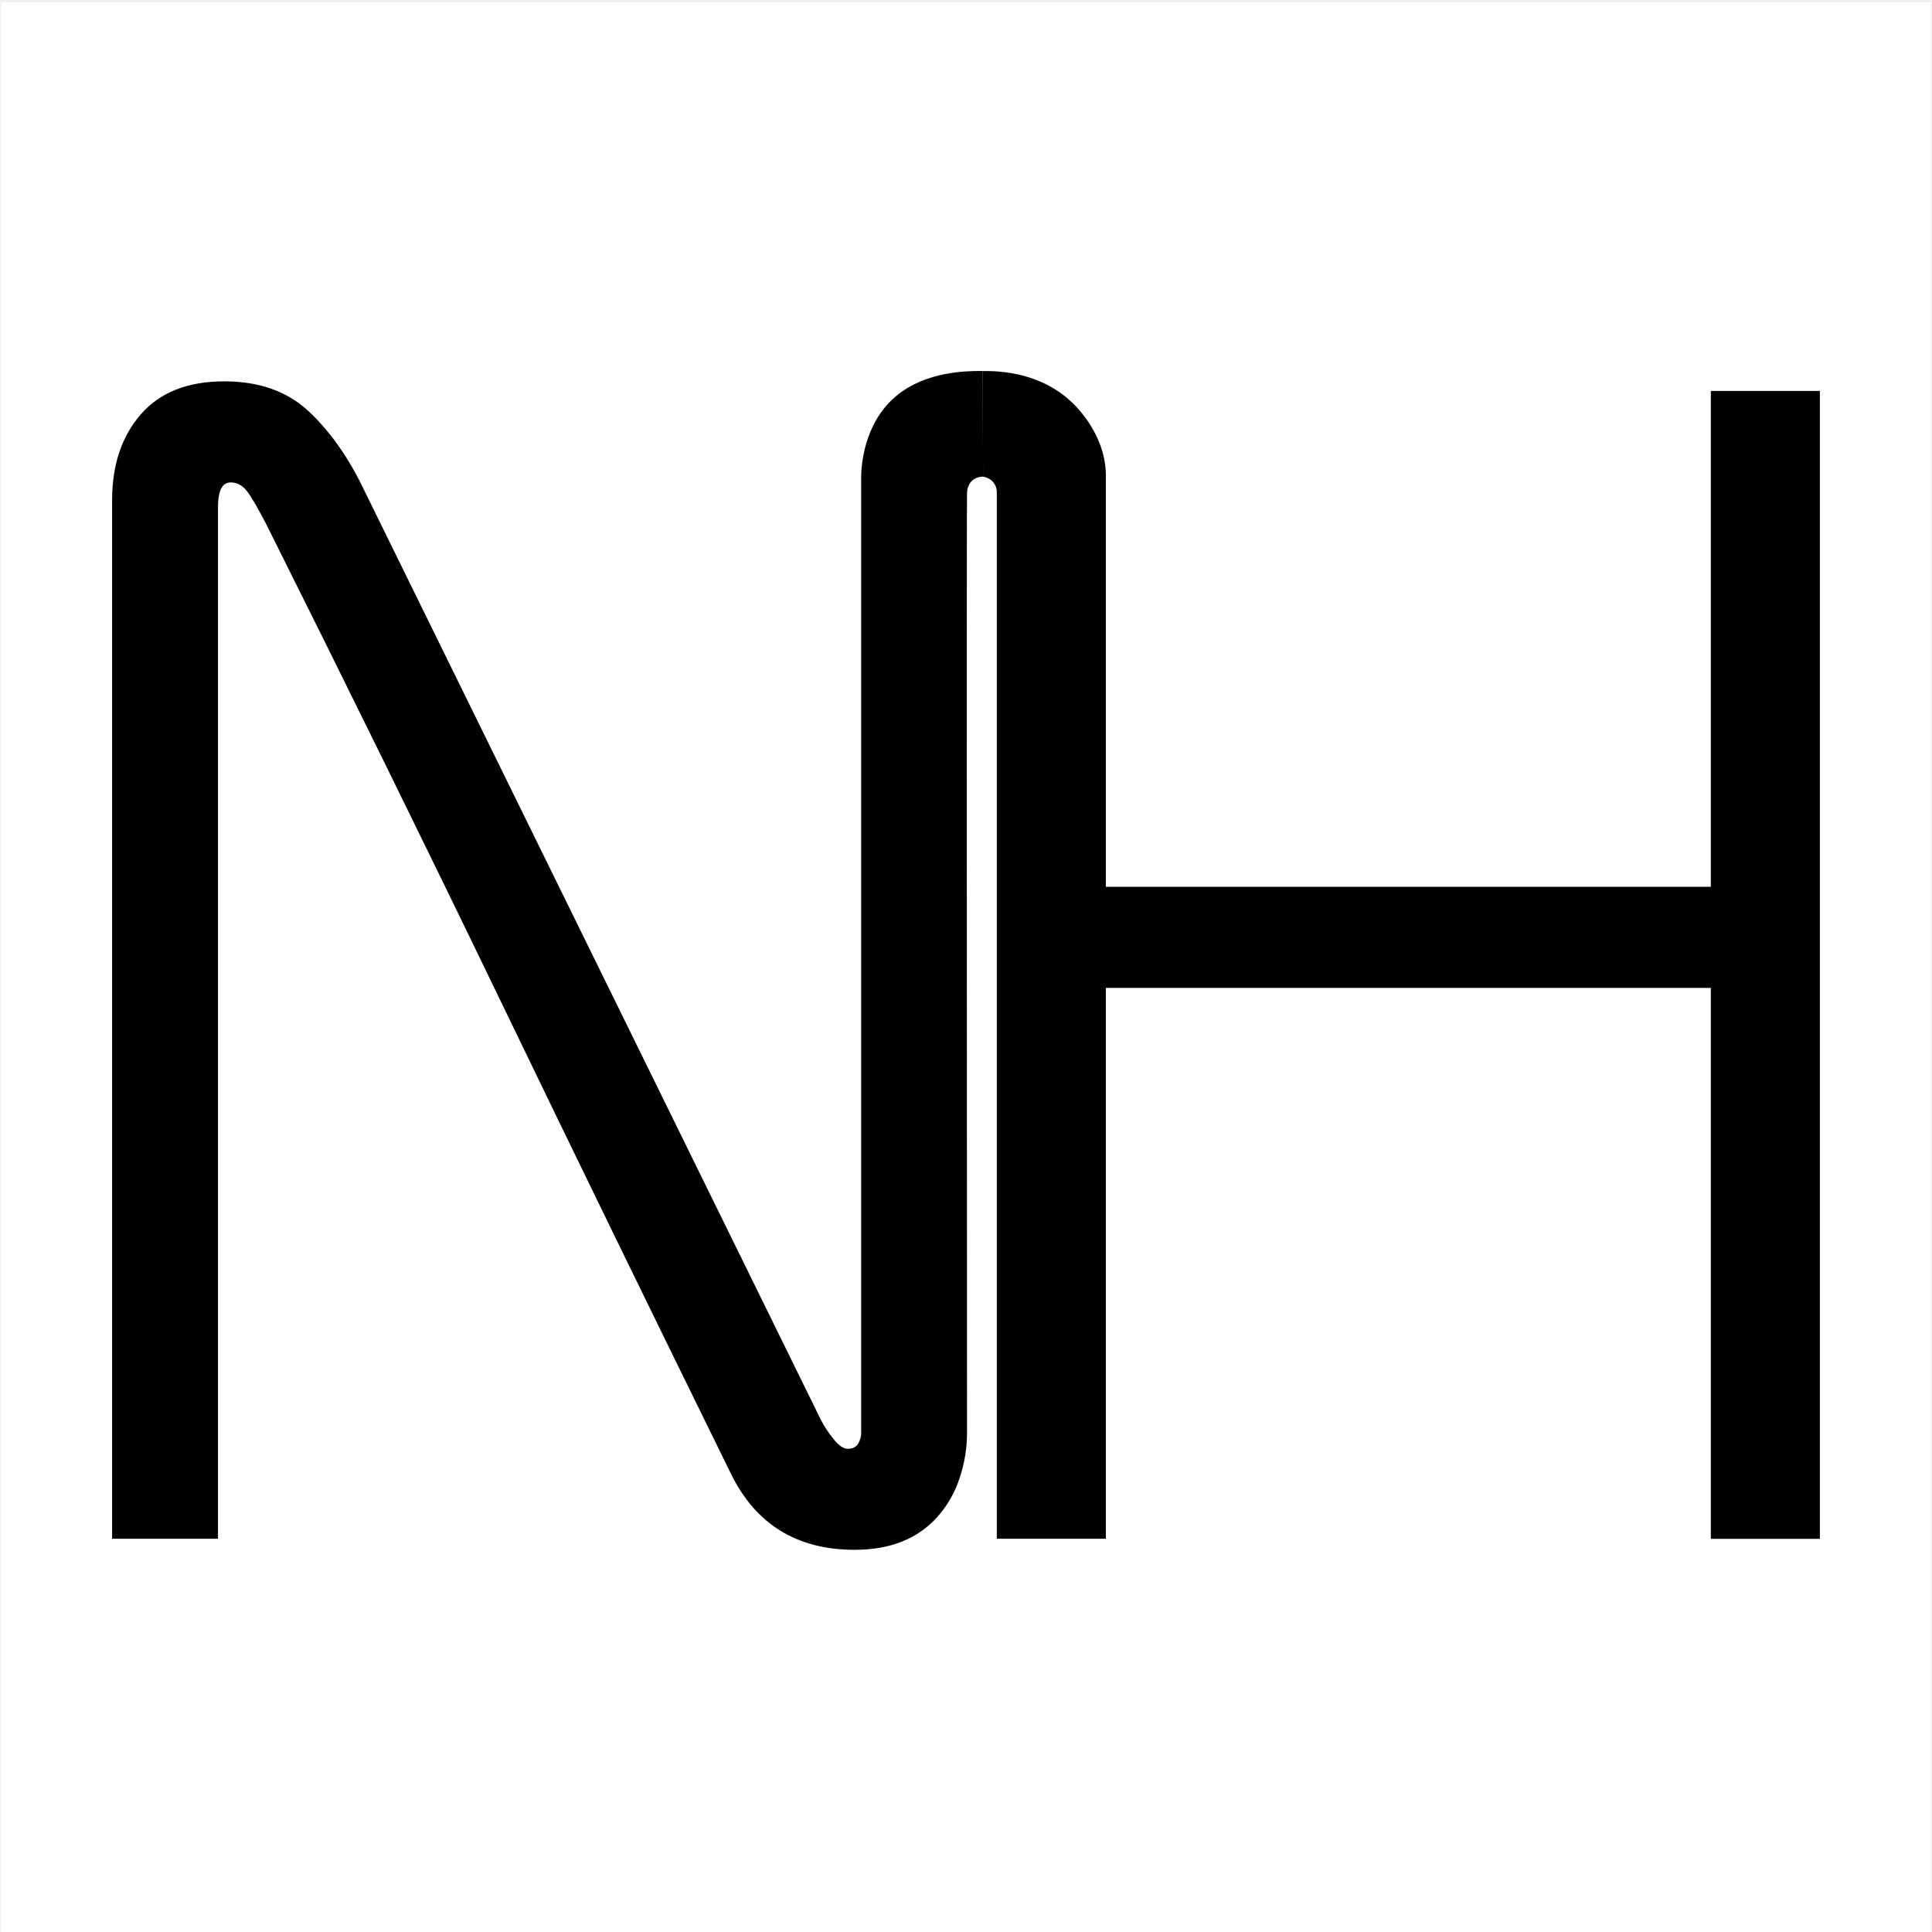
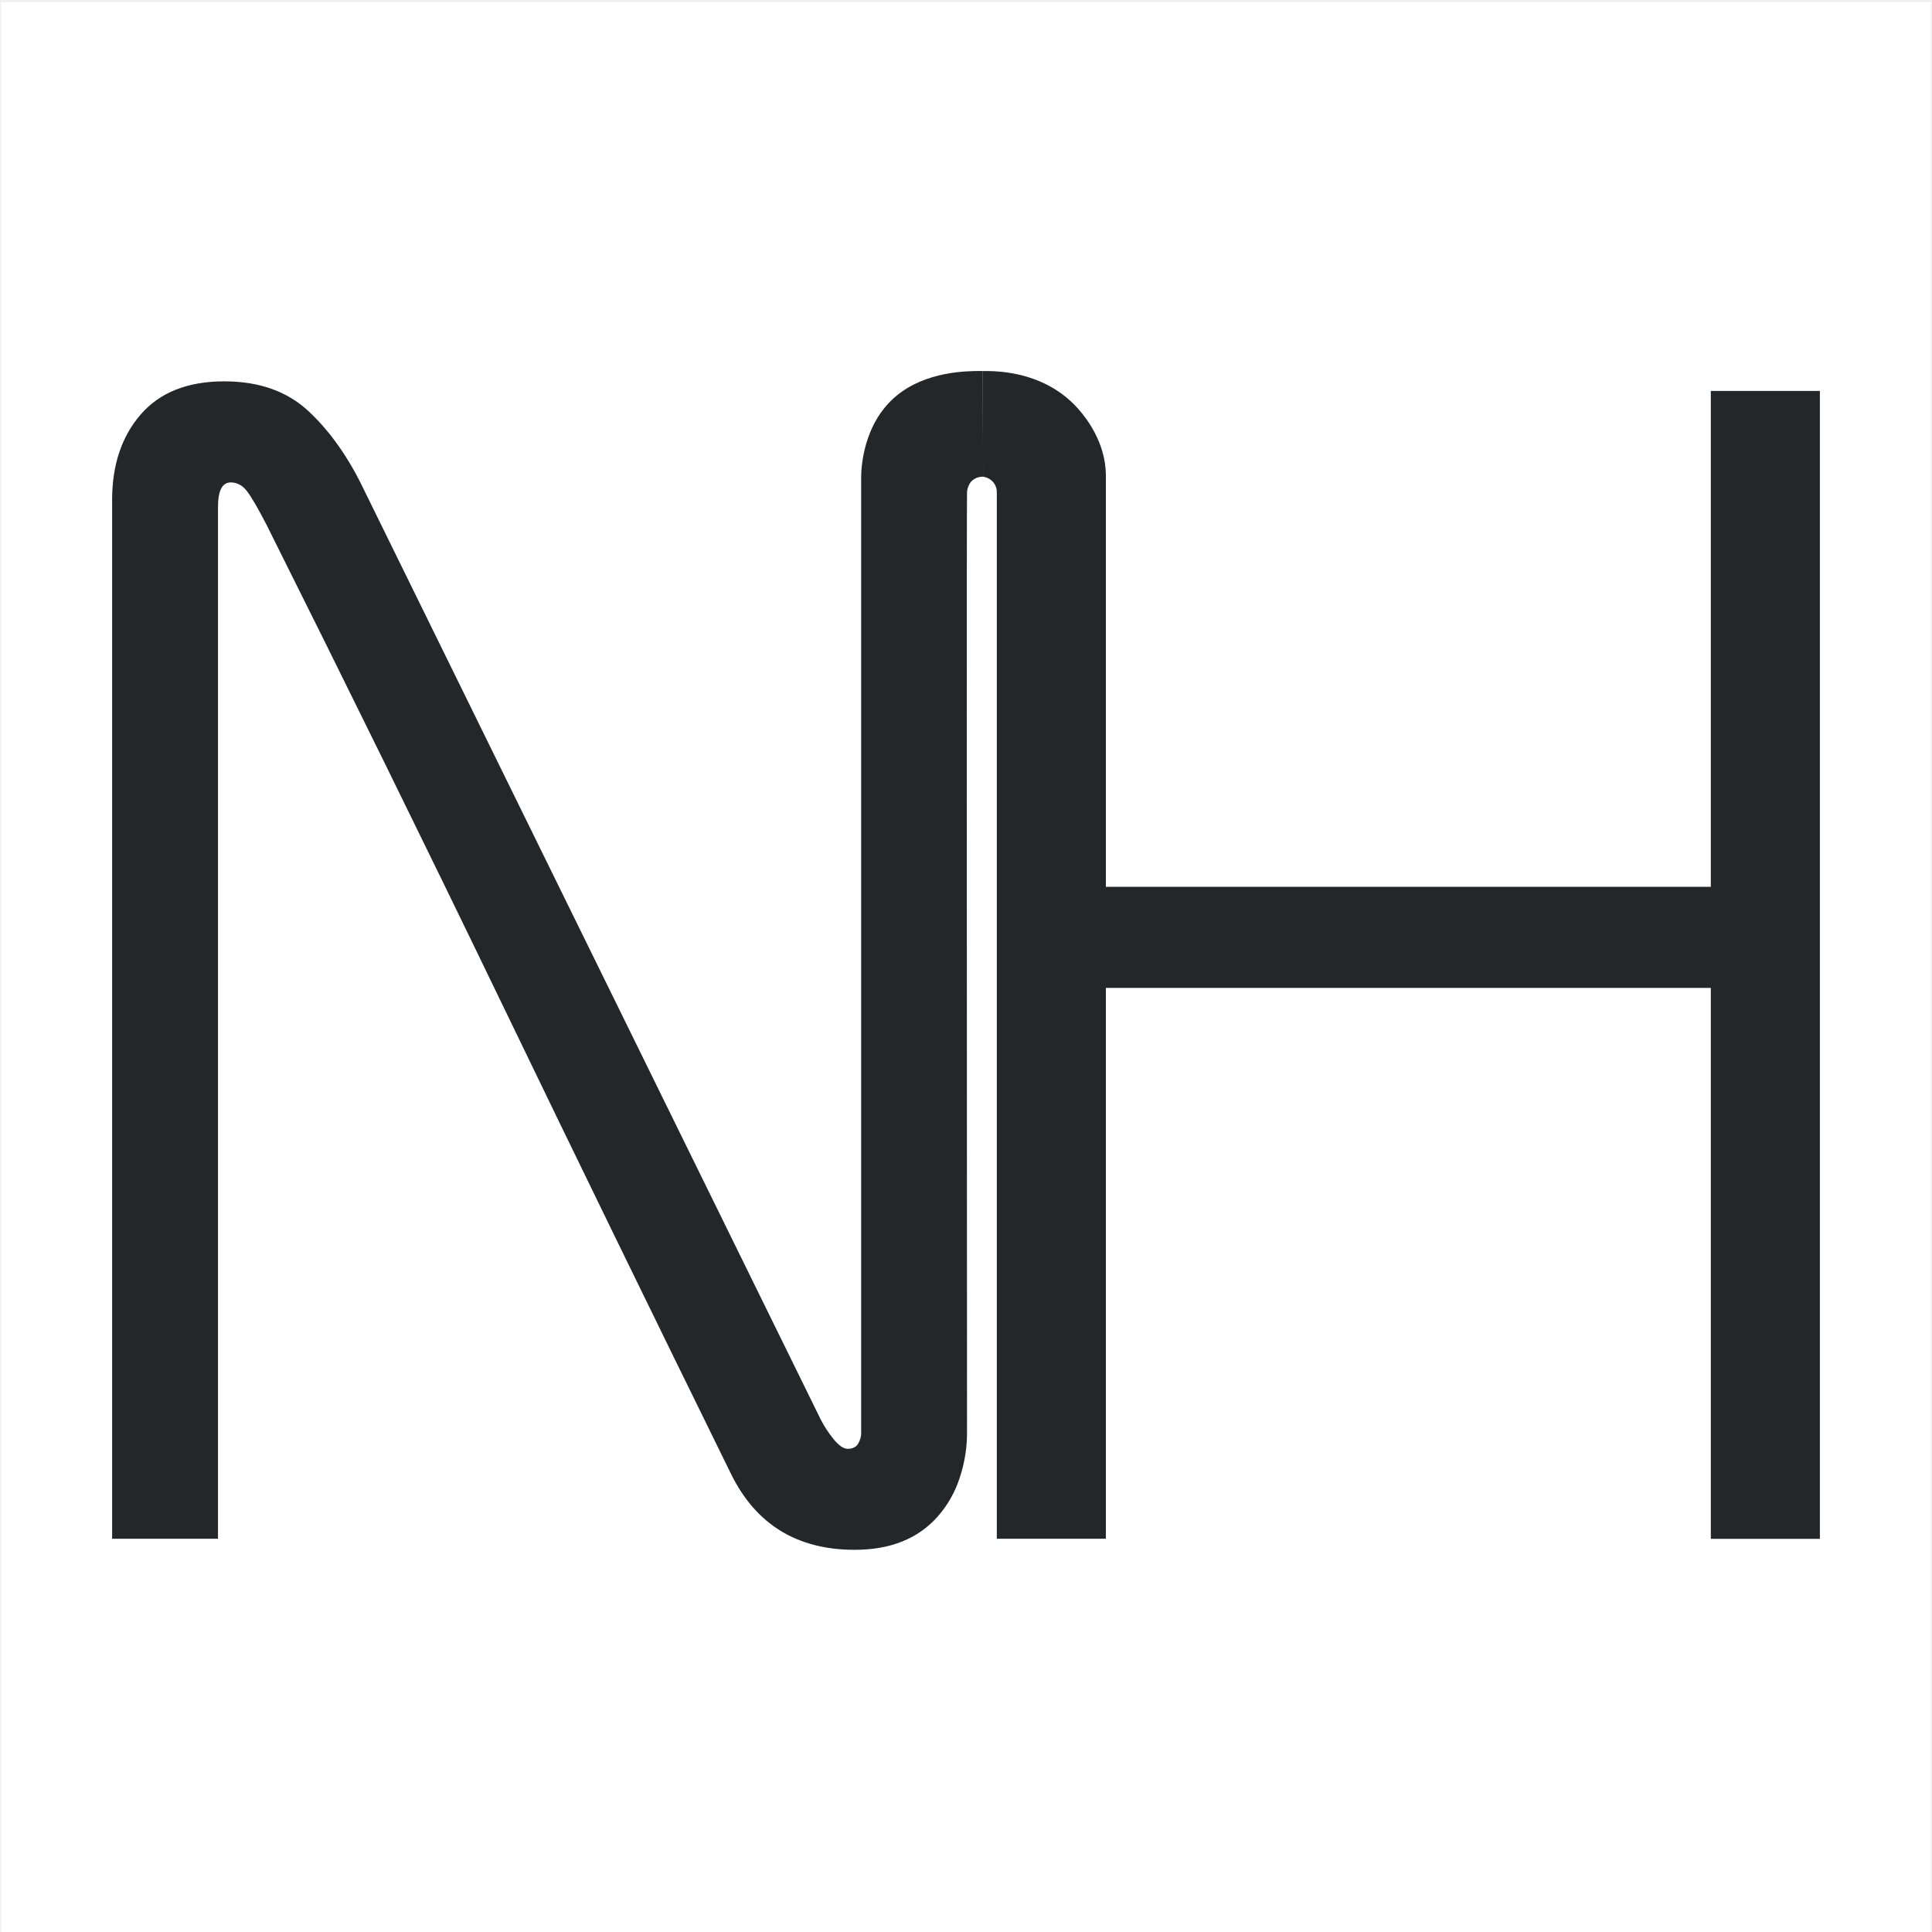
<svg xmlns="http://www.w3.org/2000/svg" id="Layer_1" data-name="Layer 1" viewBox="0 0 1200 1200">
  <defs>
-     <style>.cls-1{fill:#fff;}</style>
+     <style>.cls-1{fill:#fff;}.cls-2{fill:#24272a;}</style>
  </defs>
  <rect class="cls-1" x="0.69" y="1.38" width="1198.62" height="1198.62" />
-   <path d="M69.64,955.74V310.53q0-32.64,17.8-53.15t51.91-20.52q32.58,0,52.58,18.8t34.32,48.94L509.7,881.54a69.24,69.24,0,0,0,7.9,12.14q4.93,6.18,8.89,6.19a7.68,7.68,0,0,0,5.41-1.76,7,7,0,0,0,1.25-1.7,13.31,13.31,0,0,0,1.73-5.5V880.55q0-292.15,0-584.33c.05-4.63.79-33,22.06-50.5,18.31-15.09,43.45-15.24,51.5-15.29.82,0,1.5,0,2,0l.16,65.63a10.44,10.44,0,0,0-2.86.36,9.61,9.61,0,0,0-4.63,2.8,11.58,11.58,0,0,0-2.47,7.12c-.21,5.9-.19,249.21,0,580.67,0,.44,0,1.09,0,1.87a88.37,88.37,0,0,1-4.62,29.22,67.69,67.69,0,0,1-13.73,24q-18.3,20.5-51.39,20.52-53.84,0-77-47.44Q381.32,767.49,310.45,620.73T165.52,325.9q-7.91-15.34-12.1-20.8t-10.12-5.45q-7.91,0-7.9,15.33V955.74Z" />
-   <path d="M619.14,955.74V306.4a9.89,9.89,0,0,0-1.55-6,10.17,10.17,0,0,0-7-4.32l-.16-65.63c.48,0,1.33,0,2.38,0,7.58.11,35.54.51,55.86,22.36.13.15.74.81,1.55,1.74C675,260,686.58,275,686.87,294.62c0,.68,0,1.25,0,1.63V550.81h375.75v-308h67.74v713h-67.74V613.6H686.87V955.74Z" />
+   <path class="cls-2" d="M69.64,955.74V310.53q0-32.64,17.8-53.15t51.91-20.52q32.58,0,52.58,18.8t34.32,48.94L509.7,881.54a69.24,69.24,0,0,0,7.9,12.14q4.93,6.18,8.89,6.19a7.68,7.68,0,0,0,5.41-1.76,7,7,0,0,0,1.25-1.7,13.31,13.31,0,0,0,1.73-5.5V880.55q0-292.15,0-584.33c.05-4.63.79-33,22.06-50.5,18.31-15.09,43.45-15.24,51.5-15.29.82,0,1.5,0,2,0l.16,65.63a10.44,10.44,0,0,0-2.86.36,9.61,9.61,0,0,0-4.63,2.8,11.58,11.58,0,0,0-2.47,7.12c-.21,5.9-.19,249.21,0,580.67,0,.44,0,1.09,0,1.87a88.37,88.37,0,0,1-4.62,29.22,67.69,67.69,0,0,1-13.73,24q-18.3,20.5-51.39,20.52-53.84,0-77-47.44Q381.32,767.49,310.45,620.73T165.52,325.9q-7.91-15.34-12.1-20.8t-10.12-5.45q-7.91,0-7.9,15.33V955.74Z" />
+   <path class="cls-2" d="M619.14,955.74V306.4a9.89,9.89,0,0,0-1.55-6,10.17,10.17,0,0,0-7-4.32l-.16-65.63c.48,0,1.33,0,2.38,0,7.58.11,35.54.51,55.86,22.36.13.15.74.81,1.55,1.74C675,260,686.58,275,686.87,294.62c0,.68,0,1.25,0,1.63V550.81h375.75v-308h67.74v713h-67.74V613.6H686.87V955.74Z" />
</svg>
